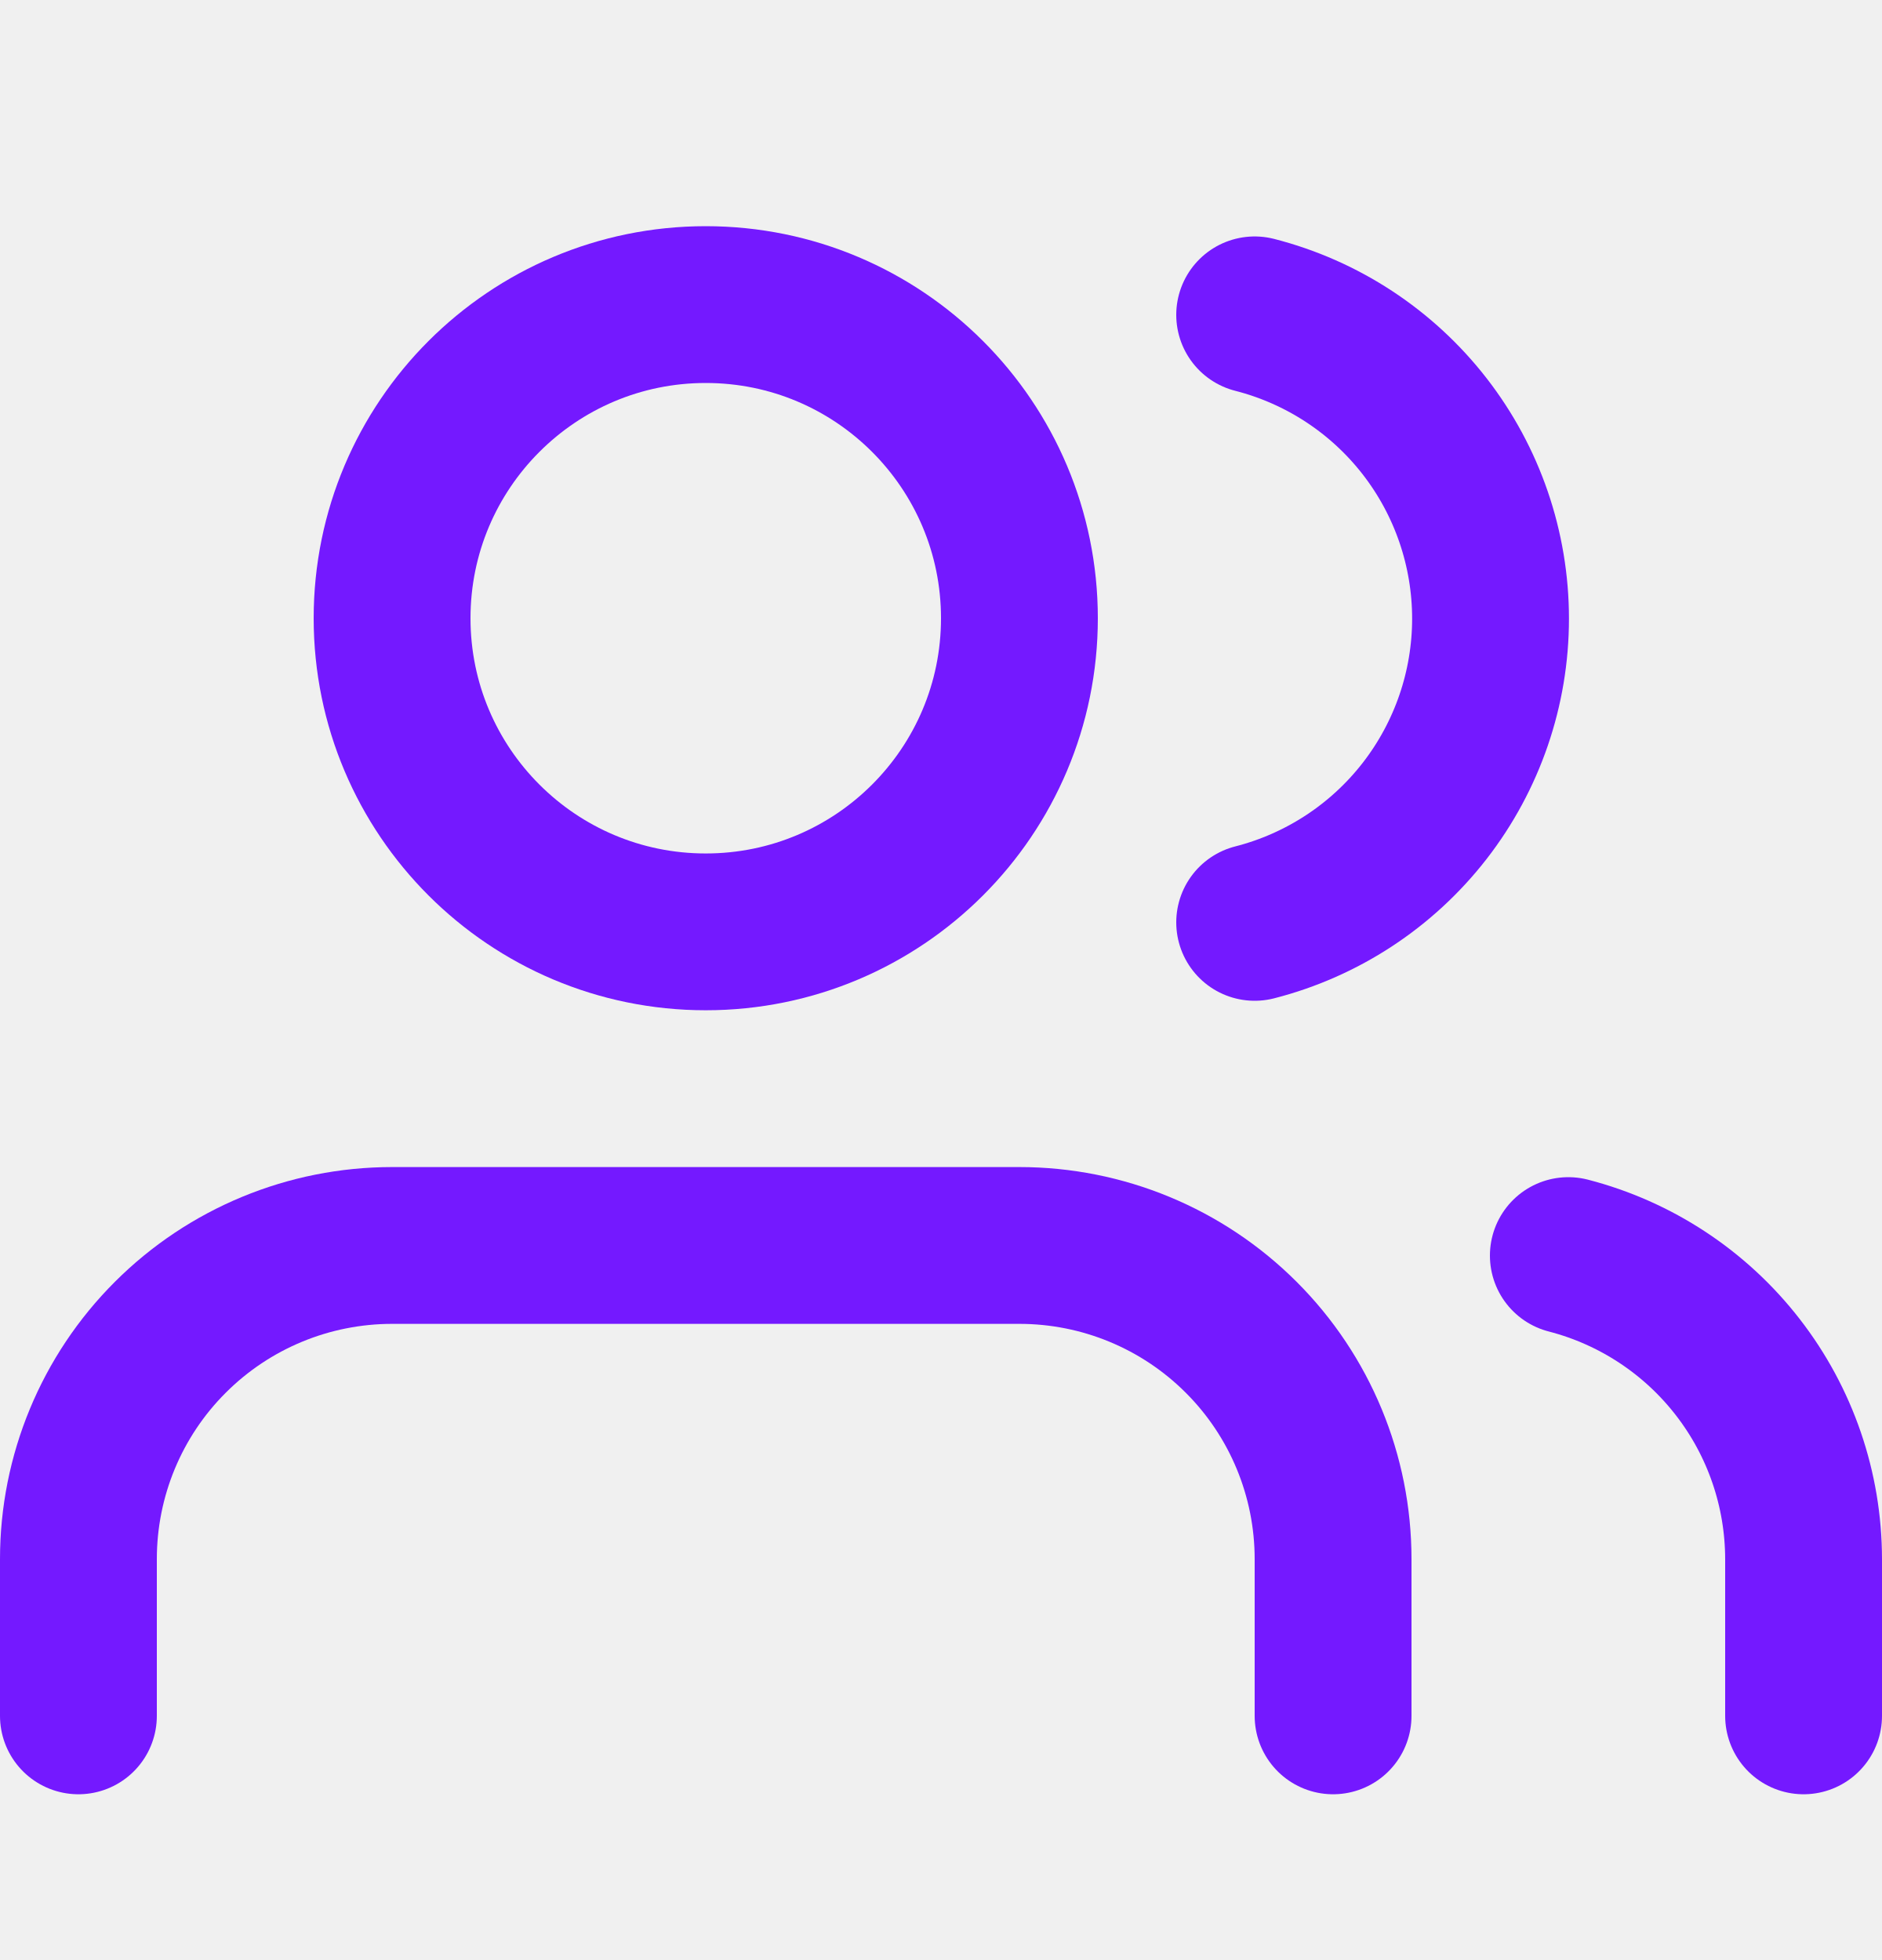
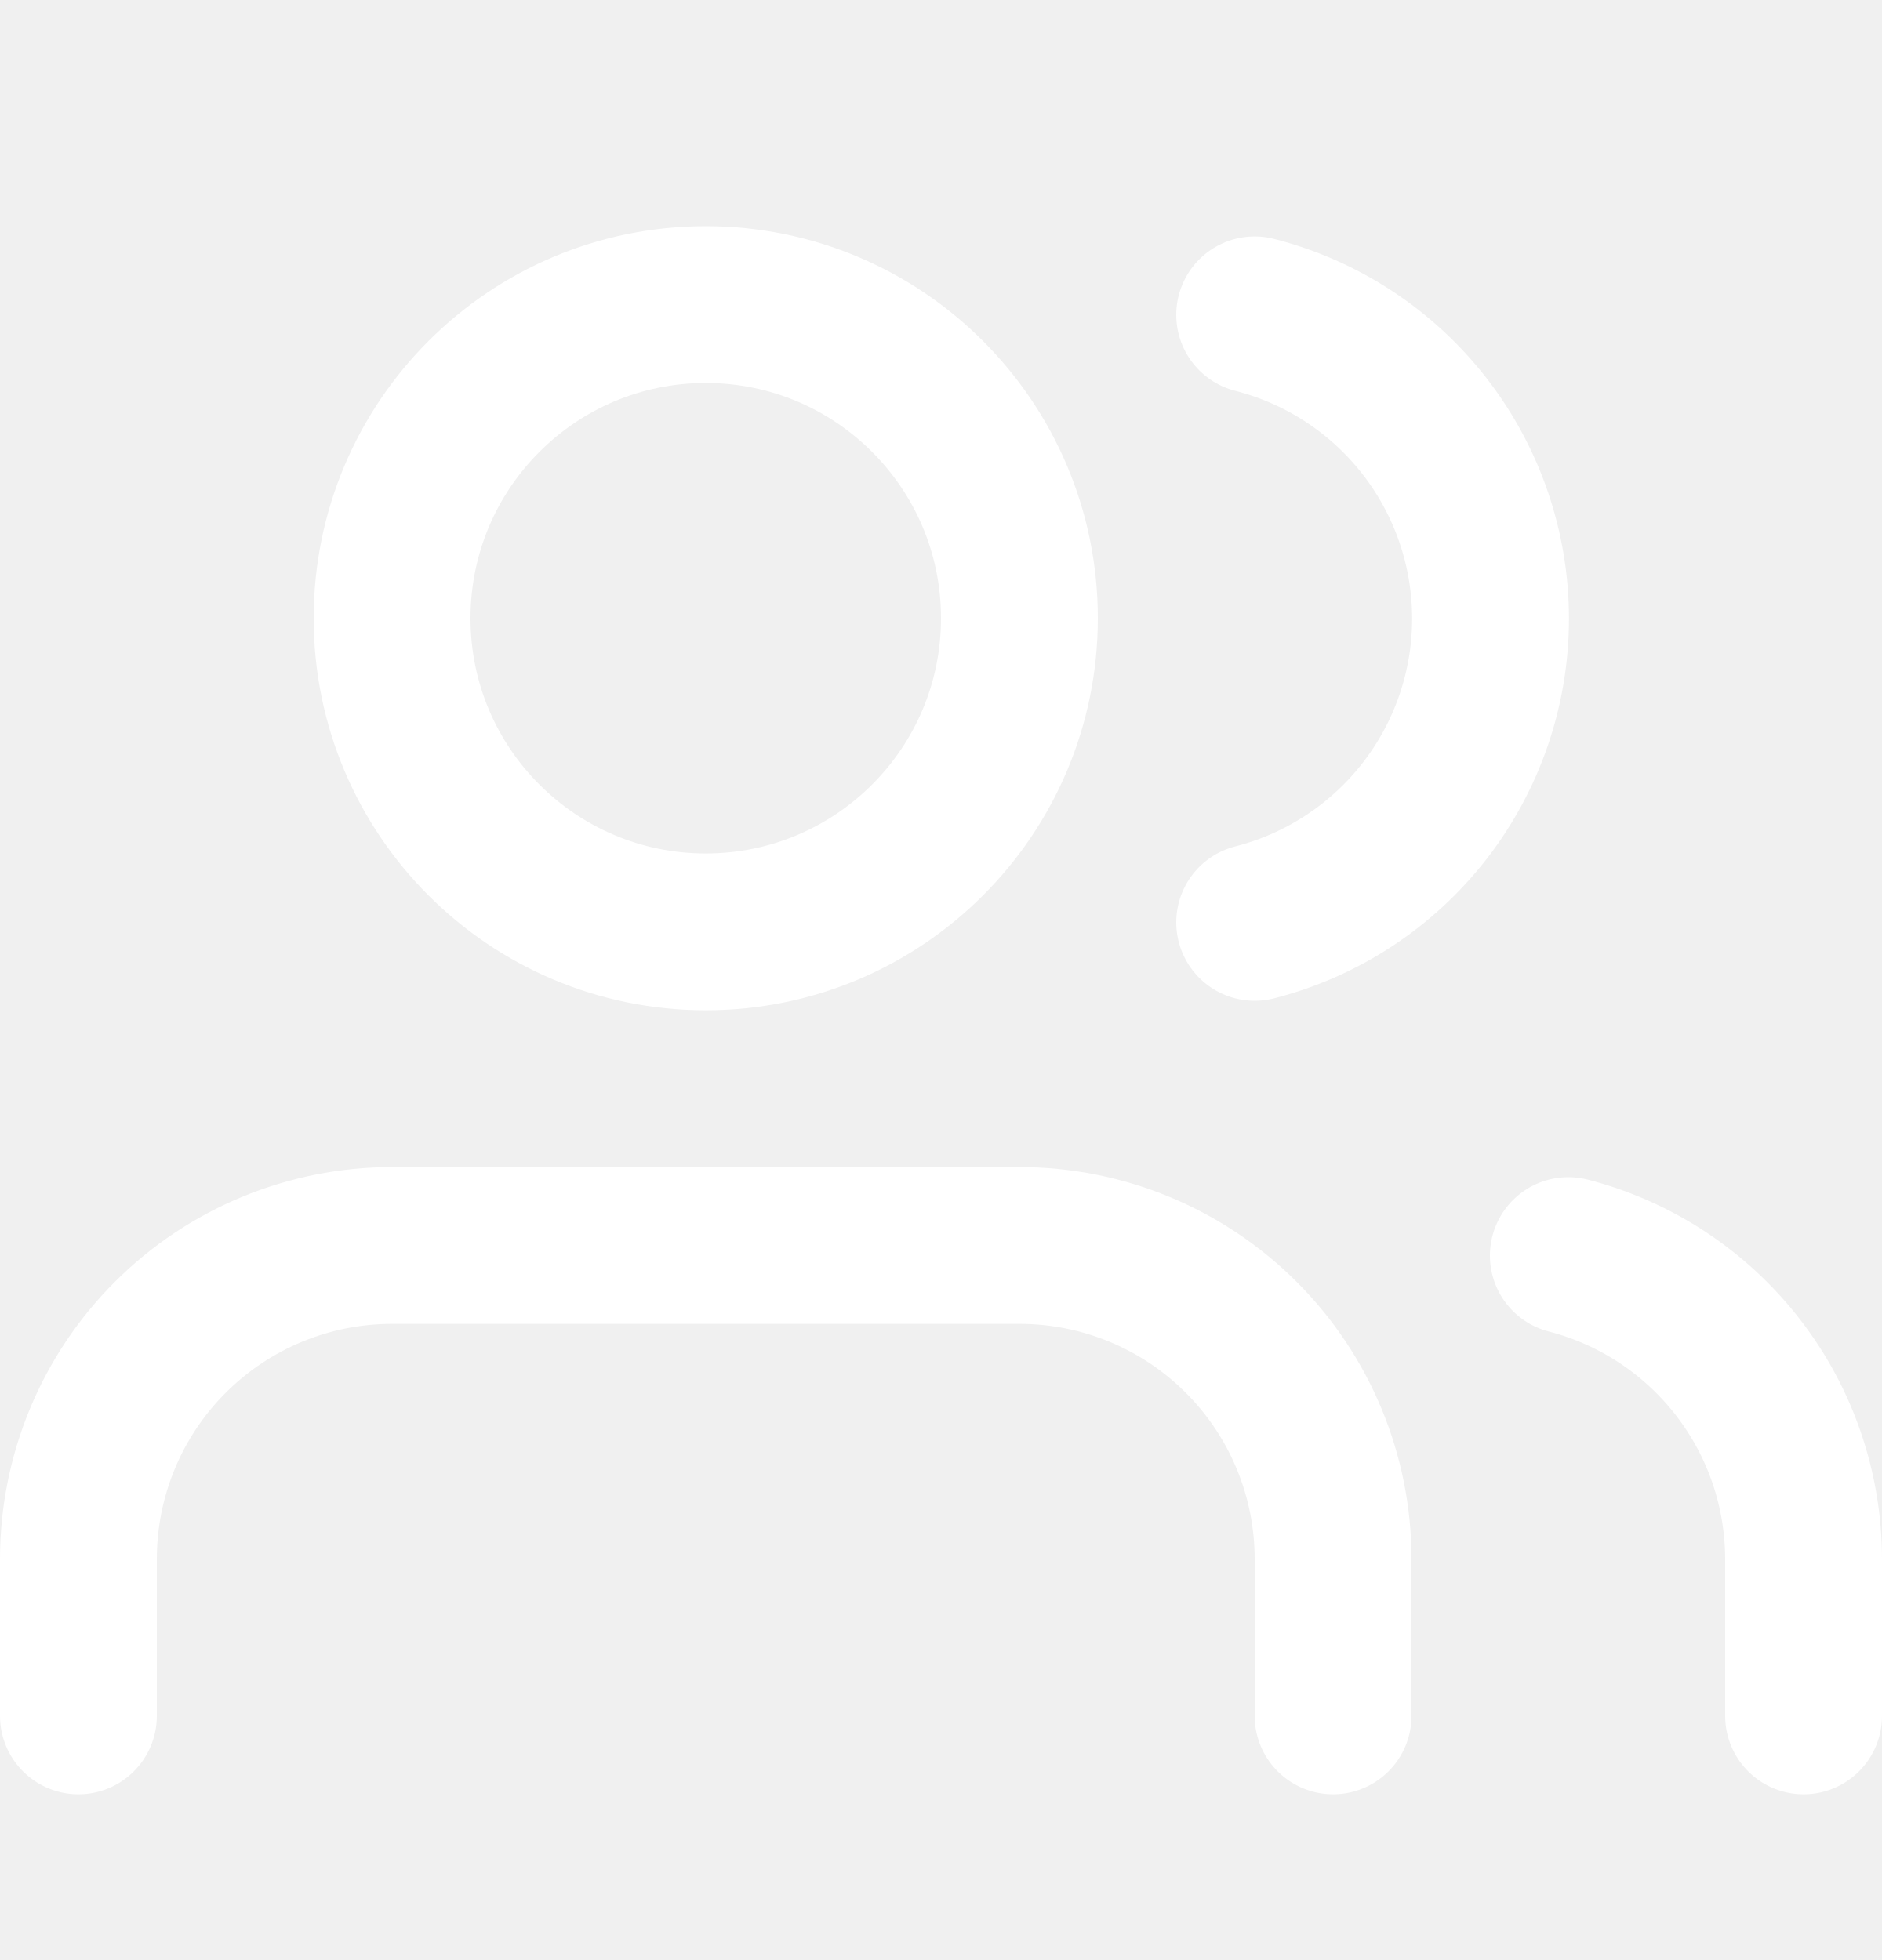
<svg xmlns="http://www.w3.org/2000/svg" width="24" height="25" viewBox="0 0 24 25" fill="none">
-   <path d="M17 21.886V19.886C17 18.825 16.579 17.807 15.828 17.057C15.078 16.307 14.061 15.886 13 15.886H5C3.939 15.886 2.922 16.307 2.172 17.057C1.421 17.807 1 18.825 1 19.886V21.886" stroke="#7419FF" stroke-width="2" stroke-linecap="round" stroke-linejoin="round" />
-   <path d="M9 11.886C11.209 11.886 13 10.095 13 7.886C13 5.676 11.209 3.885 9 3.885C6.791 3.885 5 5.676 5 7.886C5 10.095 6.791 11.886 9 11.886Z" stroke="#7419FF" stroke-width="2" stroke-linecap="round" stroke-linejoin="round" />
-   <path d="M23 21.886V19.886C22.999 18.999 22.704 18.138 22.161 17.438C21.618 16.737 20.858 16.237 20 16.015" stroke="#7419FF" stroke-width="2" stroke-linecap="round" stroke-linejoin="round" />
-   <path d="M16 4.016C16.86 4.236 17.623 4.736 18.168 5.438C18.712 6.139 19.008 7.002 19.008 7.891C19.008 8.779 18.712 9.642 18.168 10.343C17.623 11.045 16.86 11.545 16 11.765" stroke="#7419FF" stroke-width="2" stroke-linecap="round" stroke-linejoin="round" />
+   <path d="M17 21.886V19.886C17 18.825 16.579 17.807 15.828 17.057C15.078 16.307 14.061 15.886 13 15.886H5C3.939 15.886 2.922 16.307 2.172 17.057C1.421 17.807 1 18.825 1 19.886V21.886" stroke="#FFFFFF" stroke-width="2" stroke-linecap="round" stroke-linejoin="round" />
+   <path d="M9 11.886C11.209 11.886 13 10.095 13 7.886C13 5.676 11.209 3.885 9 3.885C6.791 3.885 5 5.676 5 7.886C5 10.095 6.791 11.886 9 11.886Z" stroke="#FFFFFF" stroke-width="2" stroke-linecap="round" stroke-linejoin="round" />
+   <path d="M23 21.886V19.886C22.999 18.999 22.704 18.138 22.161 17.438C21.618 16.737 20.858 16.237 20 16.015" stroke="#FFFFFF" stroke-width="2" stroke-linecap="round" stroke-linejoin="round" />
+   <path d="M16 4.016C16.86 4.236 17.623 4.736 18.168 5.438C18.712 6.139 19.008 7.002 19.008 7.891C19.008 8.779 18.712 9.642 18.168 10.343C17.623 11.045 16.86 11.545 16 11.765" stroke="#FFFFFF" stroke-width="2" stroke-linecap="round" stroke-linejoin="round" />
</svg>
